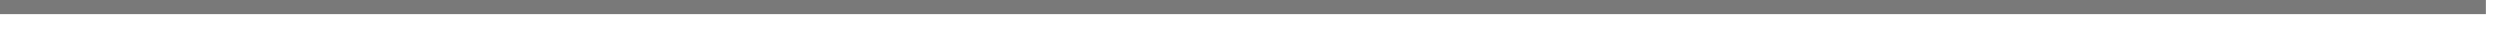
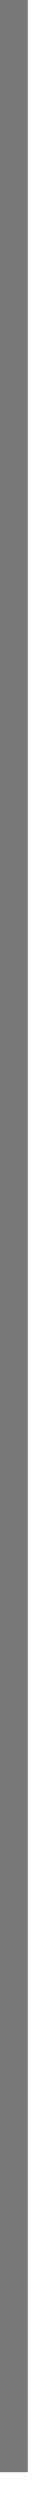
- <svg xmlns="http://www.w3.org/2000/svg" version="1.1" width="177px" height="2px">
-   <g transform="matrix(1 0 0 1 -1720 -839 )">
-     <path d="M 1720 839.5  L 1896 839.5  " stroke-width="1" stroke="#797979" fill="none" />
+ <svg xmlns="http://www.w3.org/2000/svg" version="1.1" width="2px" height="90px">
+   <g transform="matrix(1 0 0 1 -1720 -750 )">
+     <path d="M 1720.5 750  L 1720.5 839  " stroke-width="1" stroke="#797979" fill="none" />
  </g>
</svg>
